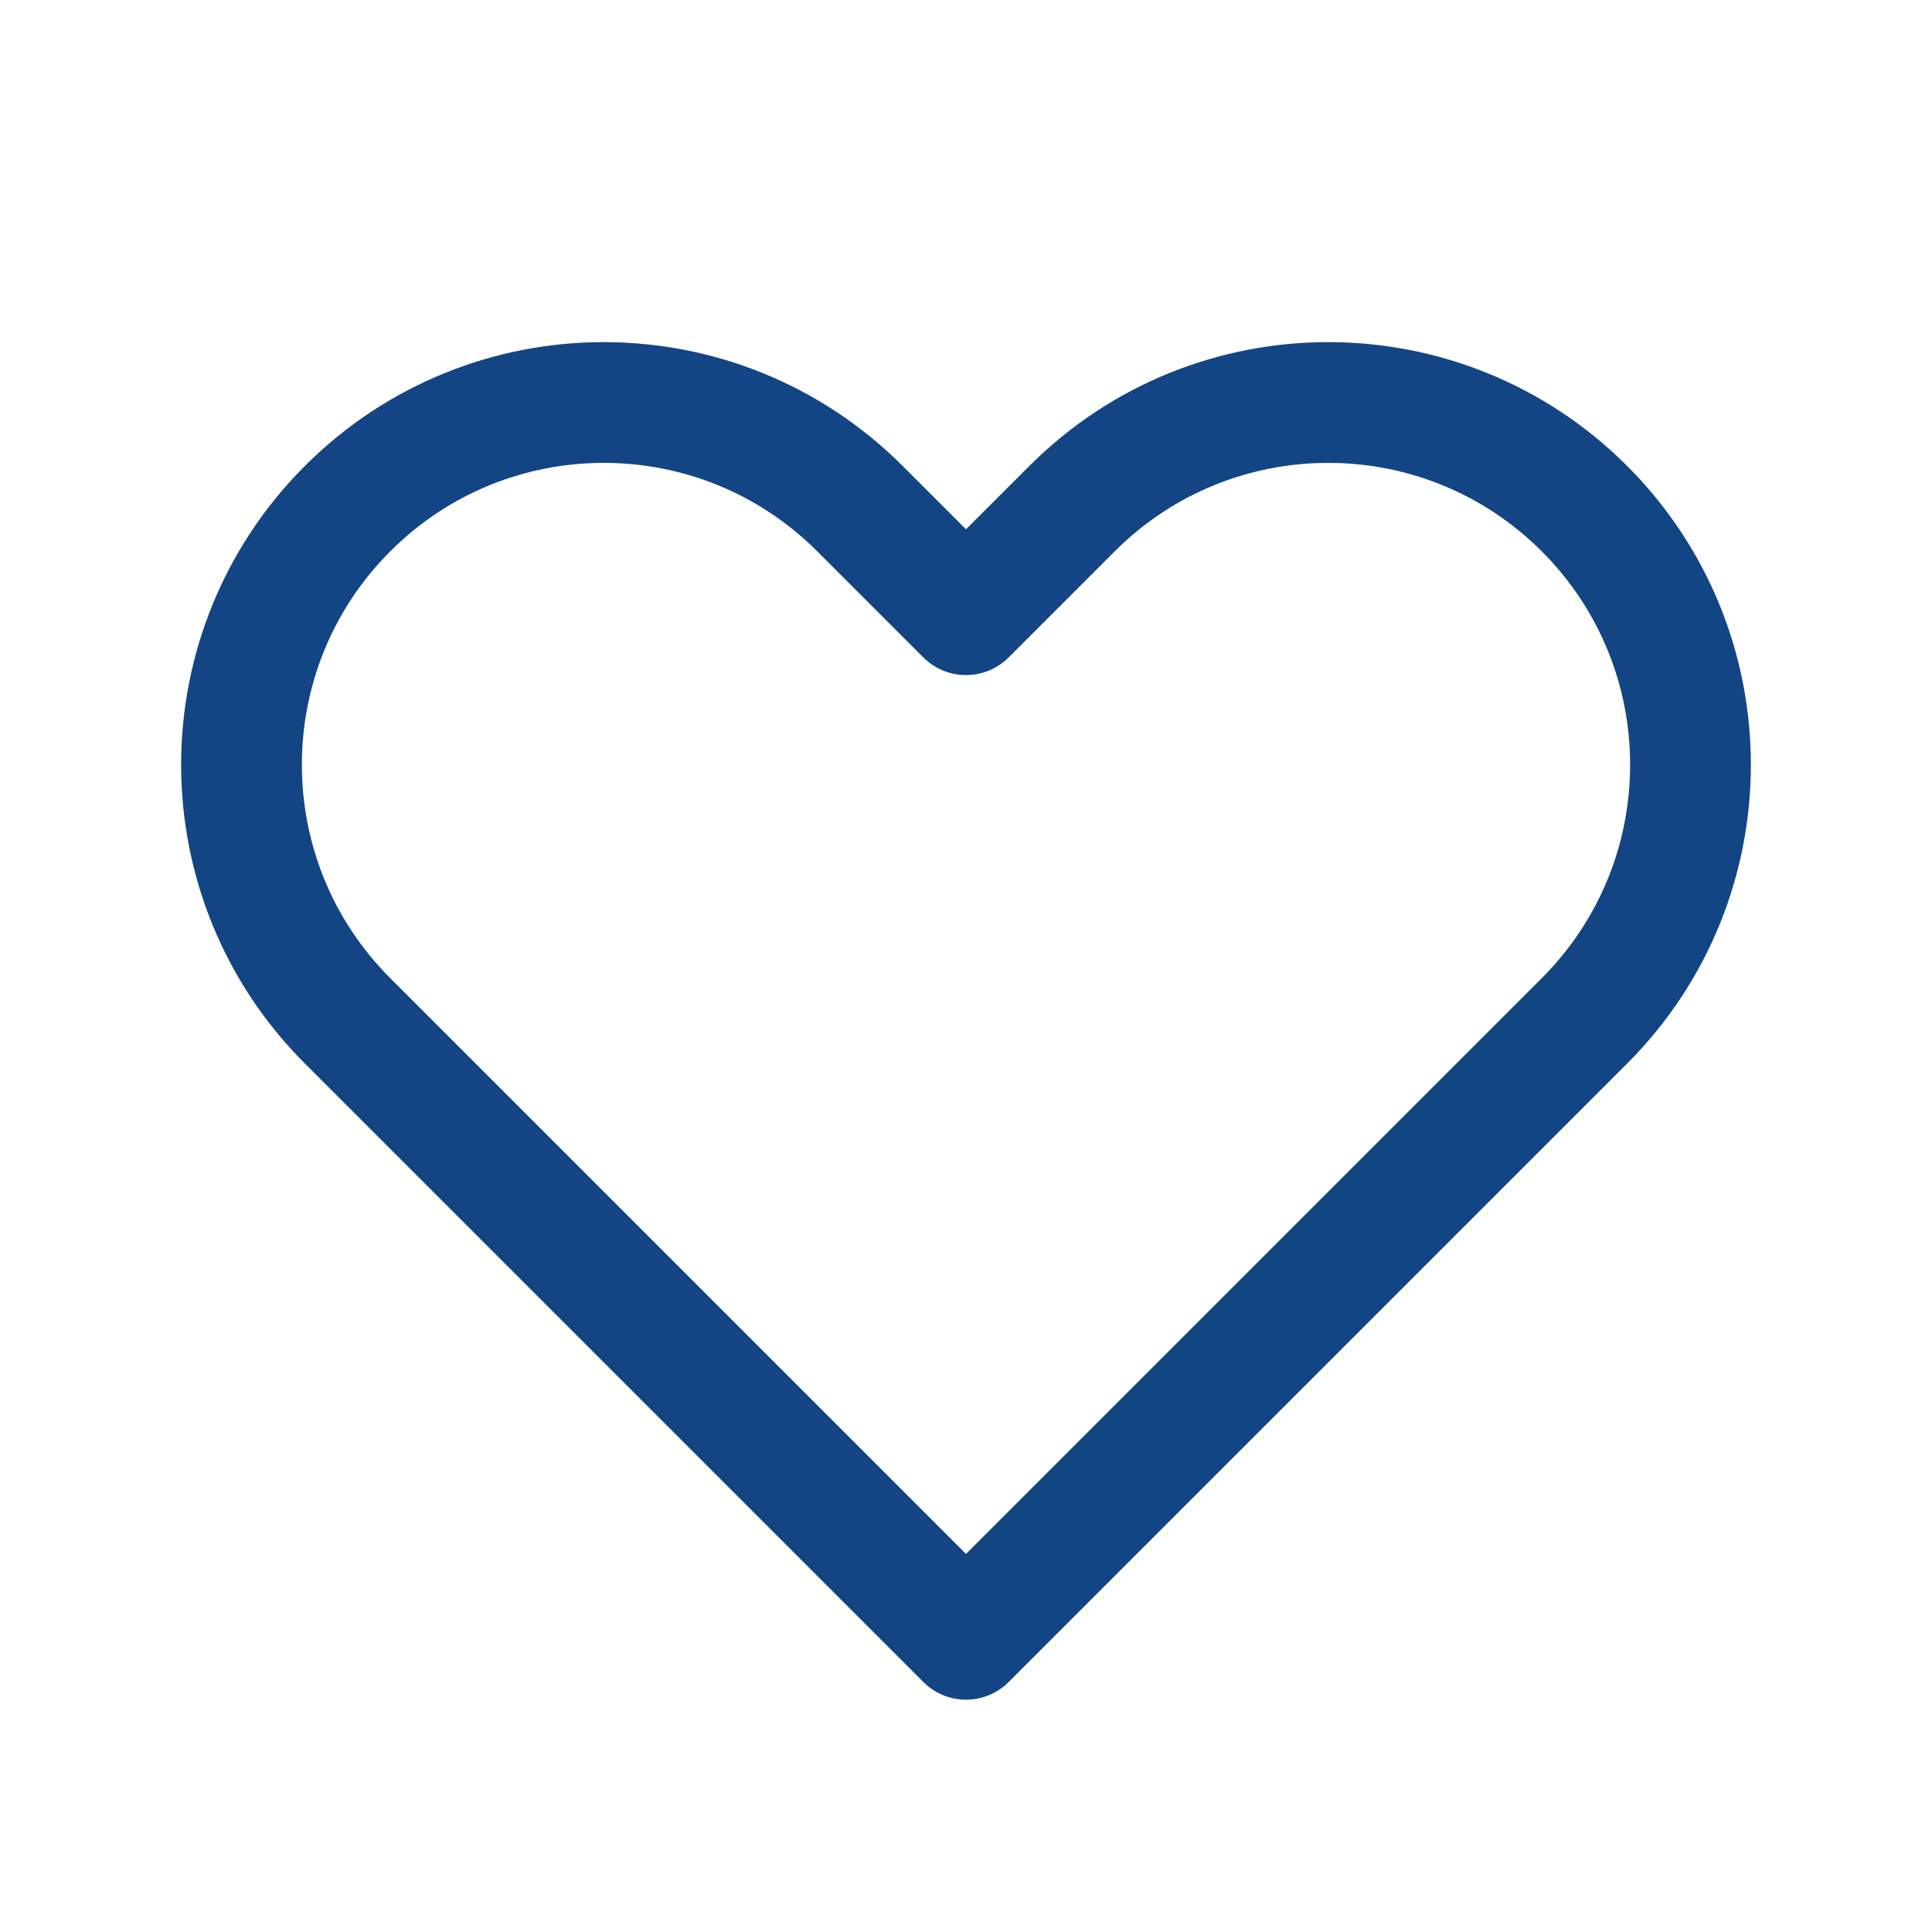
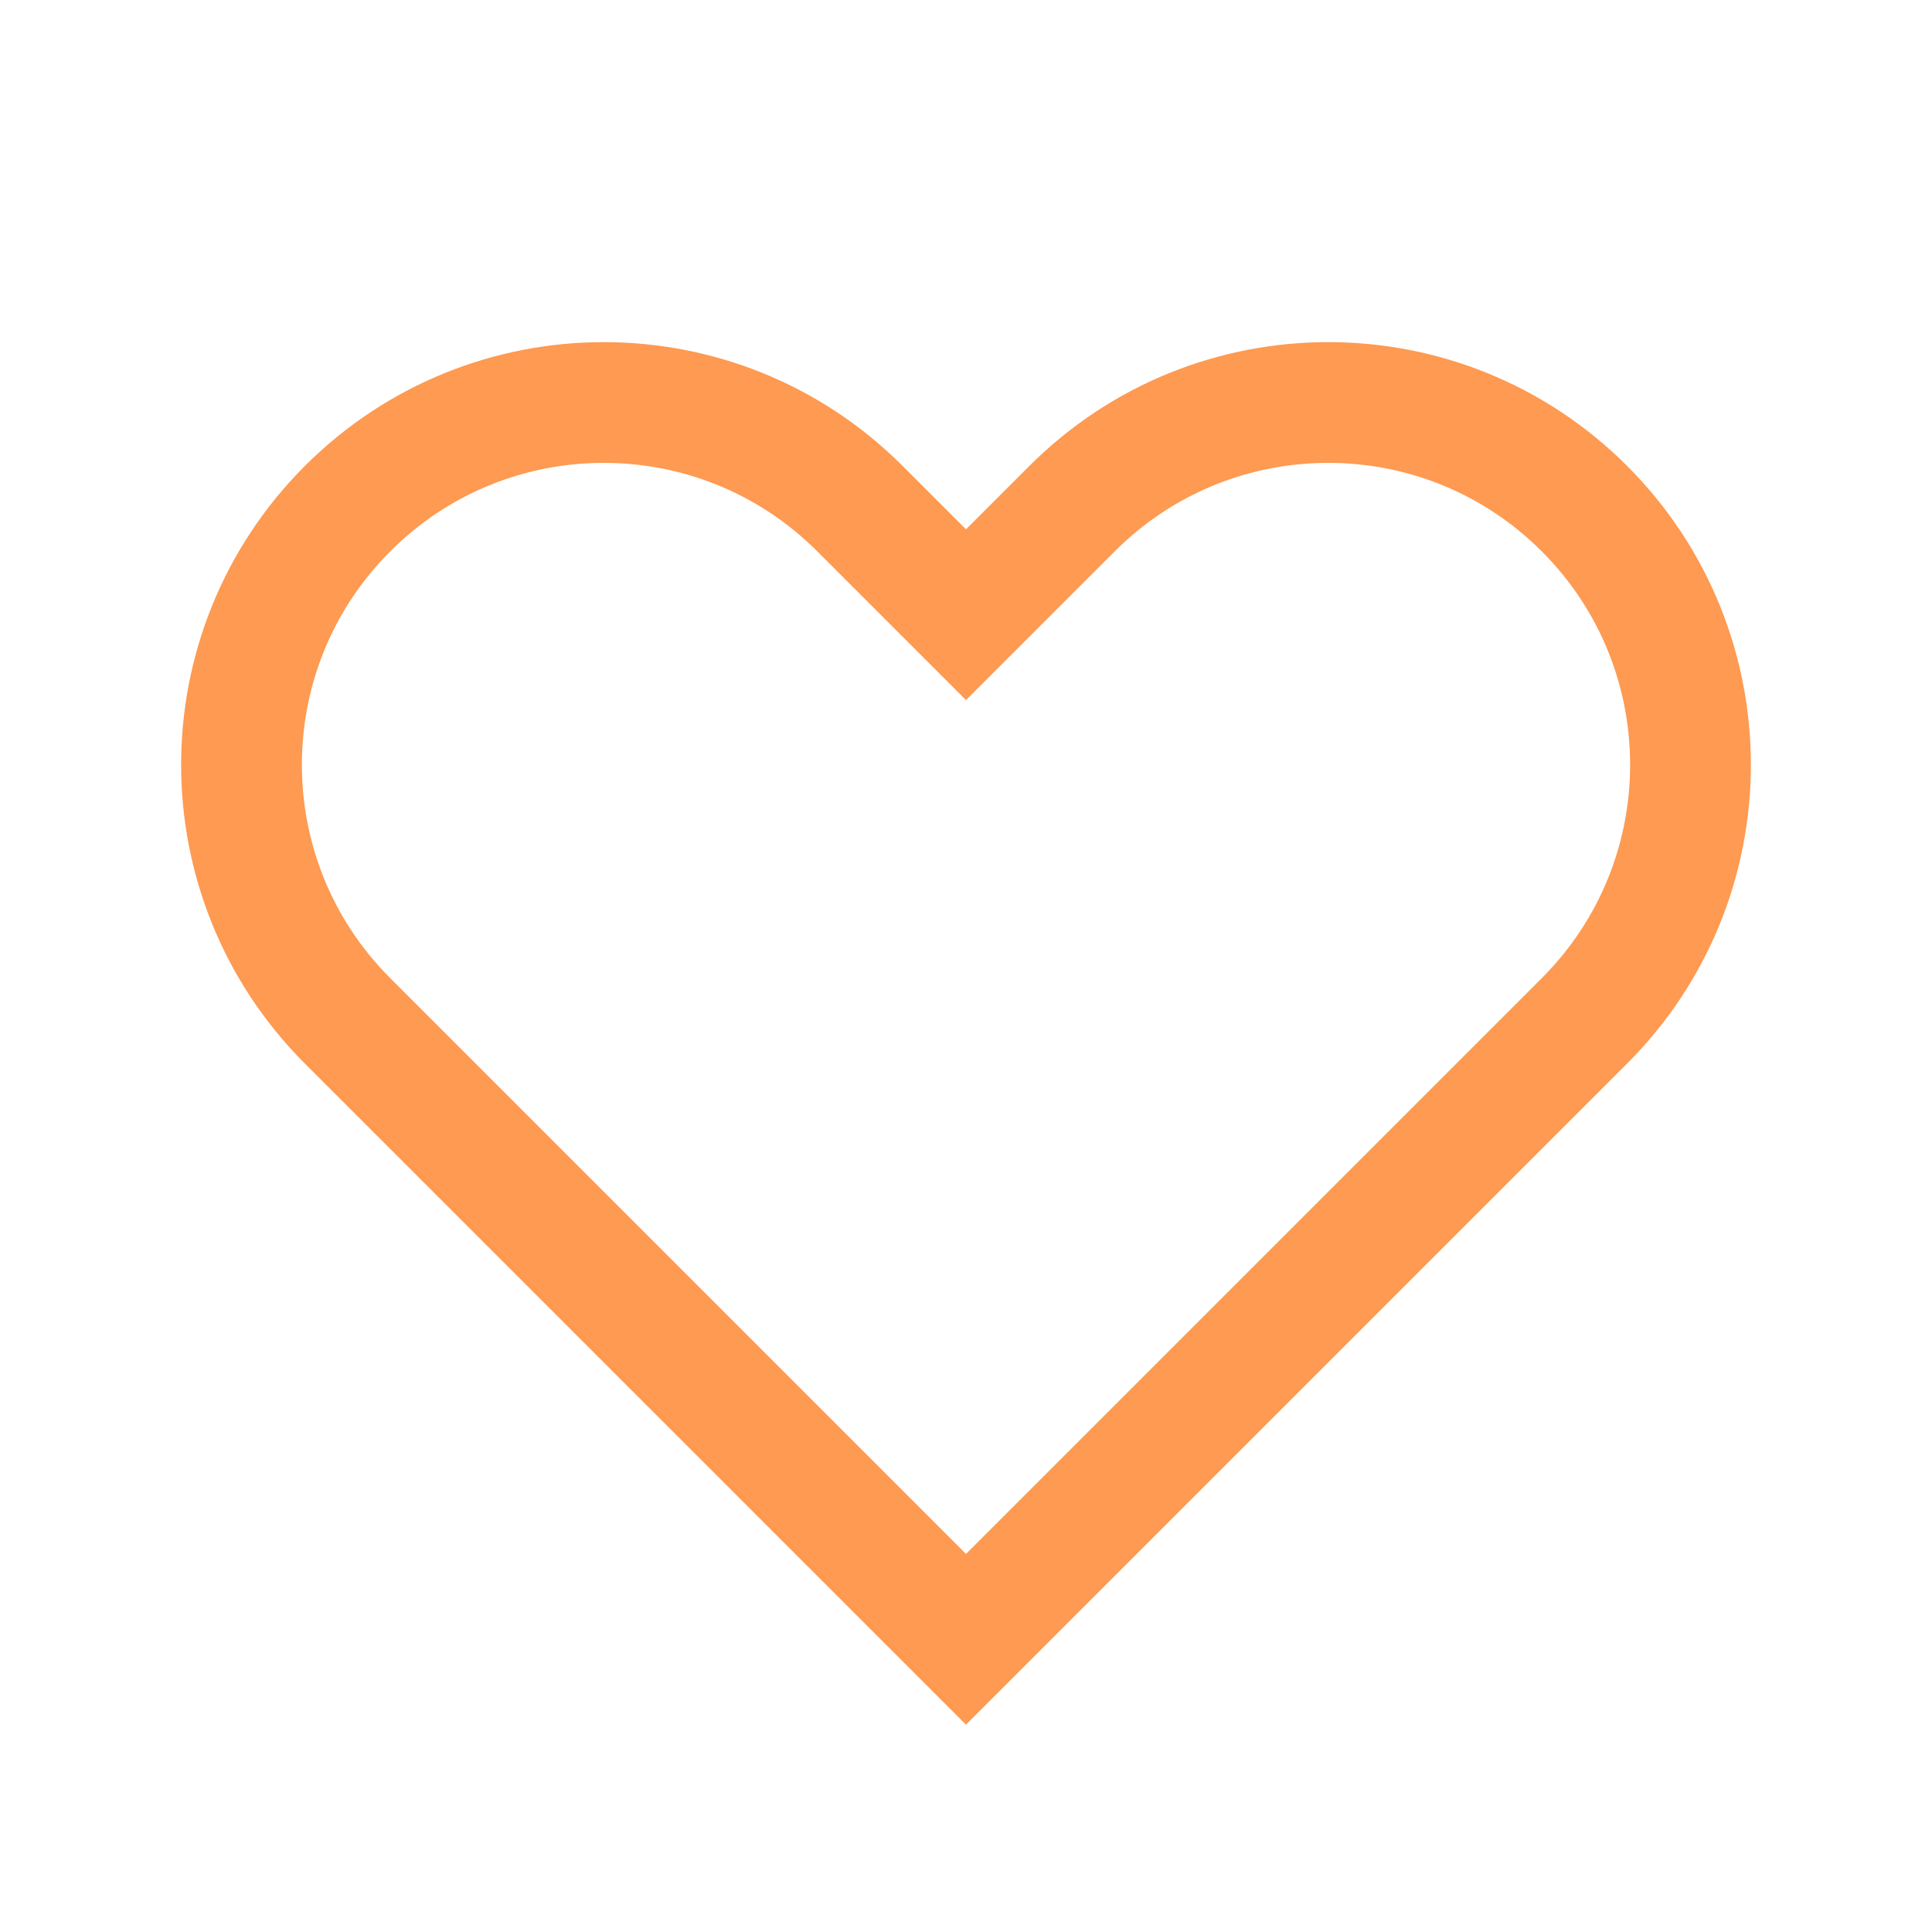
<svg xmlns="http://www.w3.org/2000/svg" viewBox="0 0 24 24">
-   <path d="M4.318 6.318a4.5 4.5 0 0 0 0 6.364L12 20.364l7.682-7.682a4.5 4.5 0 0 0-6.364-6.364L12 7.636l-1.318-1.318a4.5 4.5 0 0 0-6.364 0z" stroke="#134585" stroke-width="1.5" fill="none" stroke-linecap="round" stroke-linejoin="round" />
+   <path d="M4.318 6.318a4.5 4.5 0 000 6.364L12 20.364l7.682-7.682a4.5 4.5 0 00-6.364-6.364L12 7.636l-1.318-1.318a4.5 4.5 0 00-6.364 0z" stroke="#fe9a51" stroke-width="1.5" fill="none" />
</svg>
